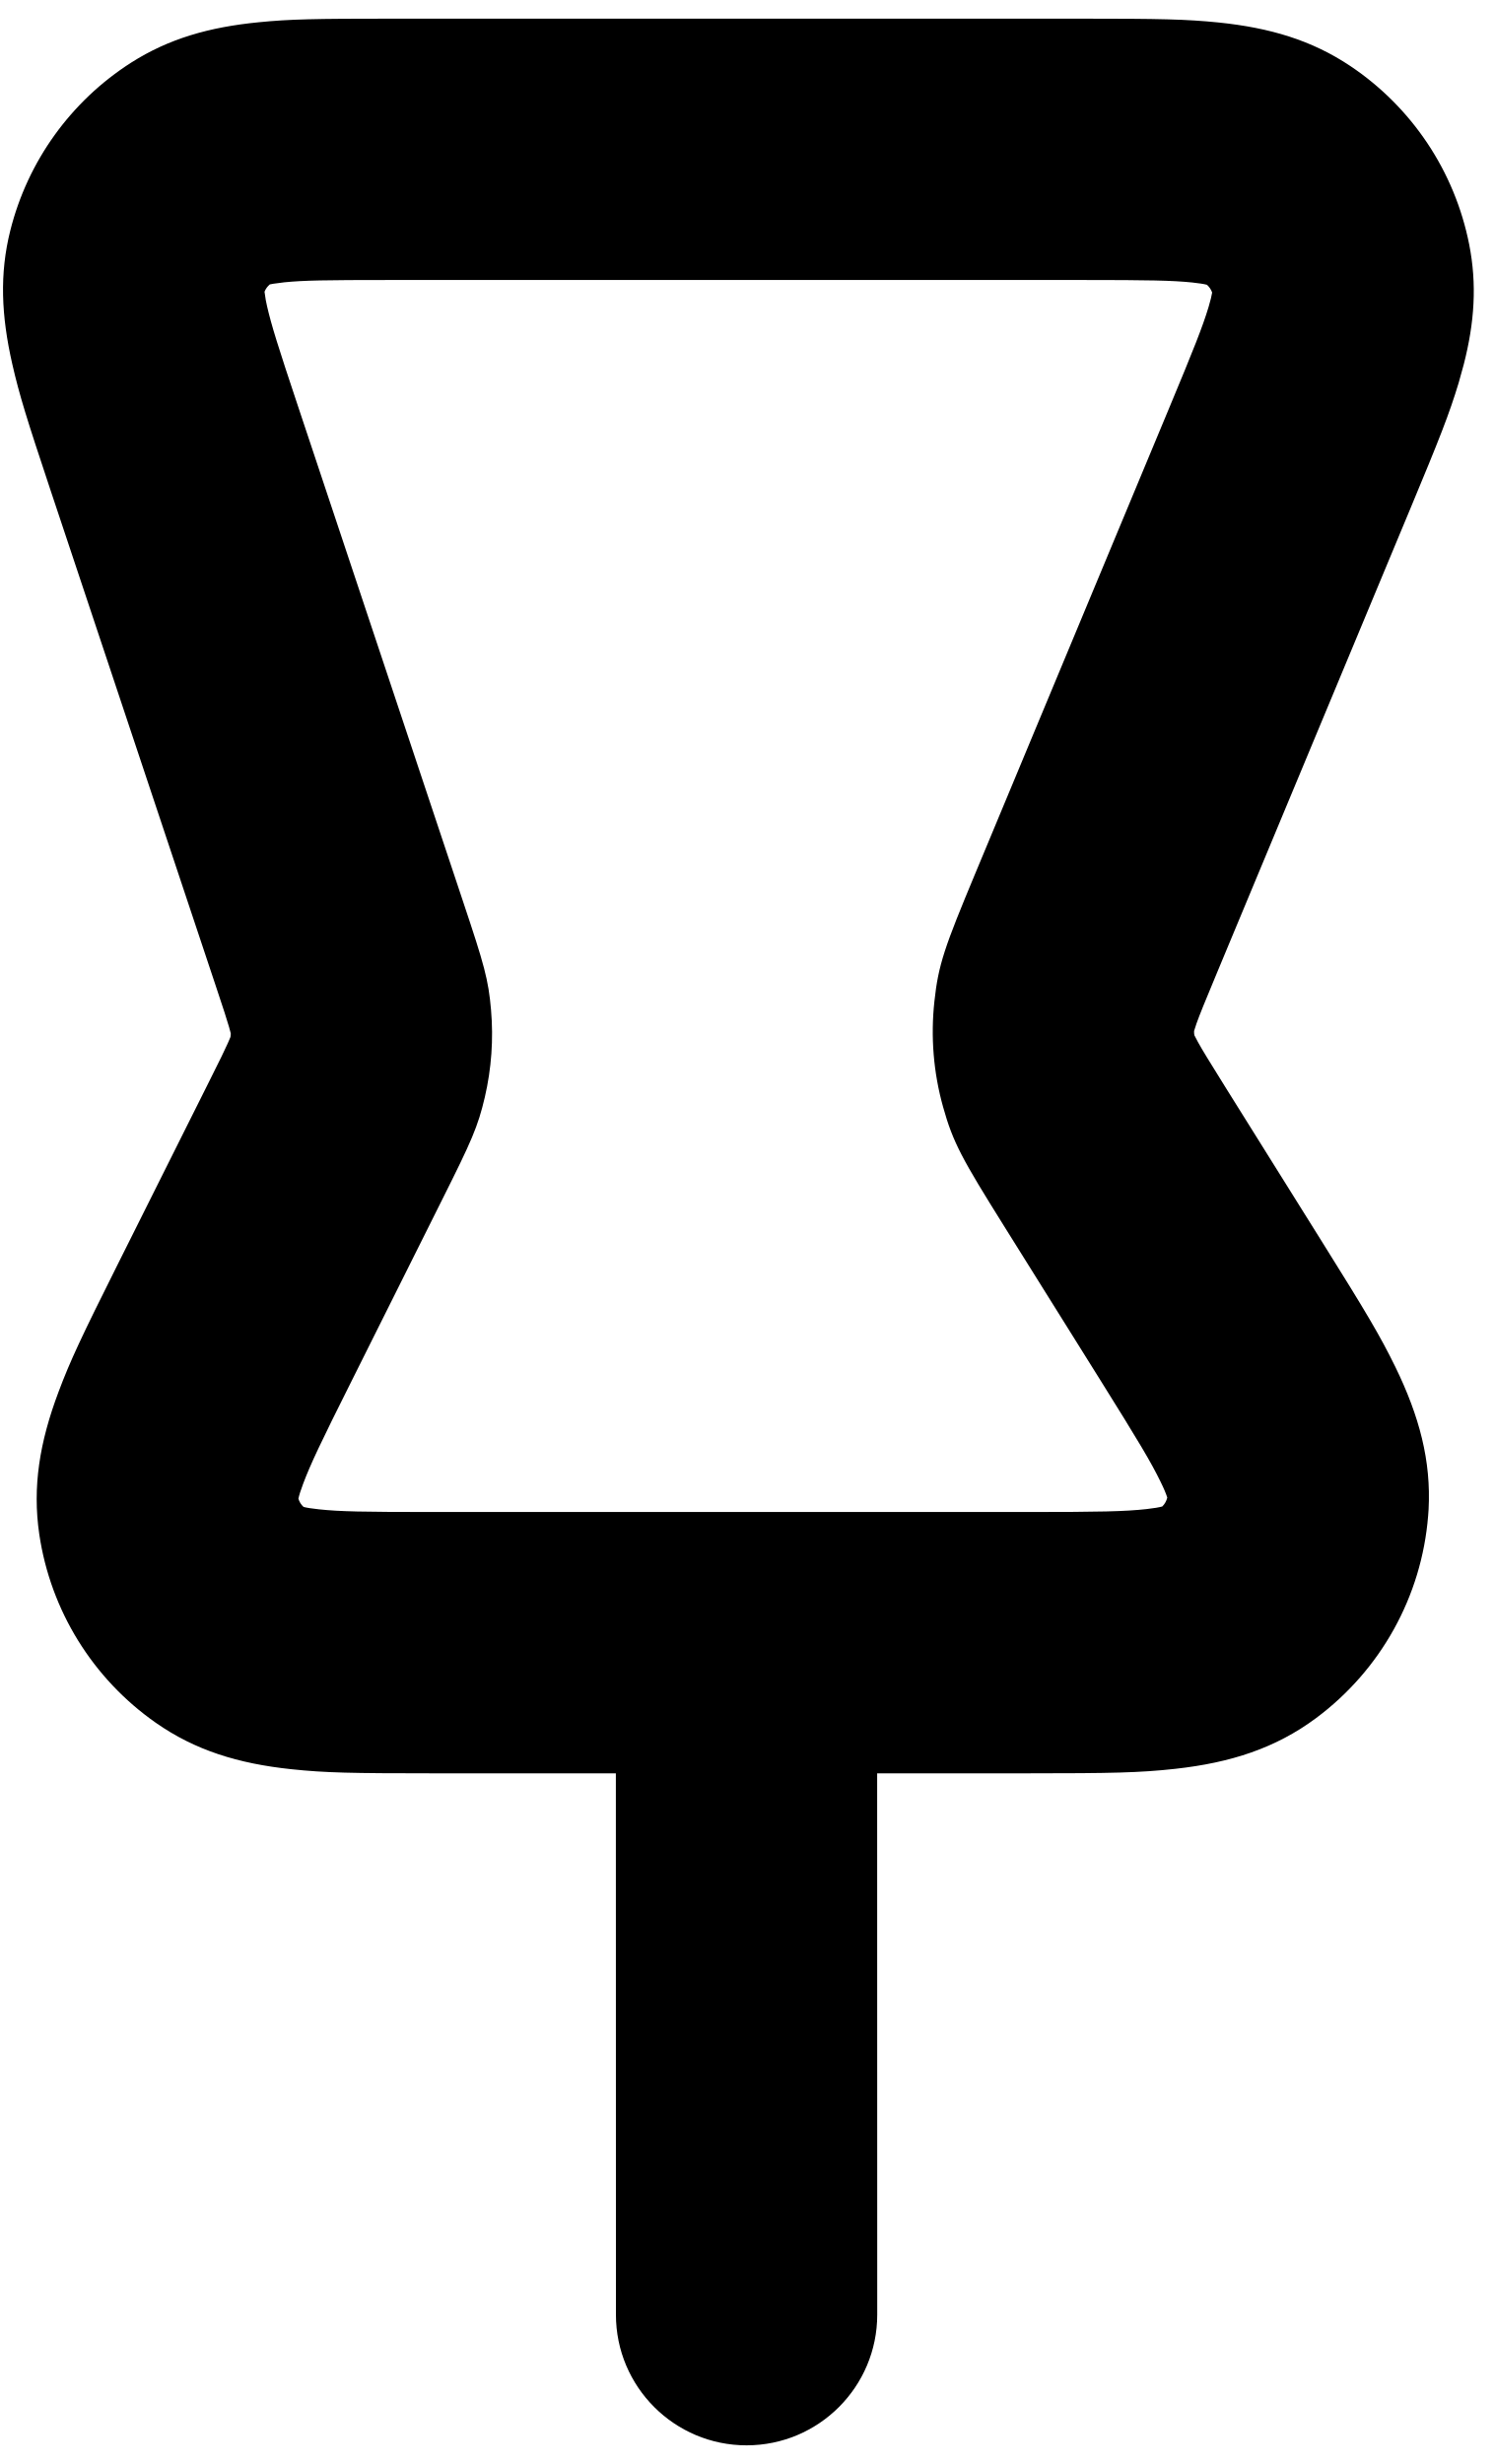
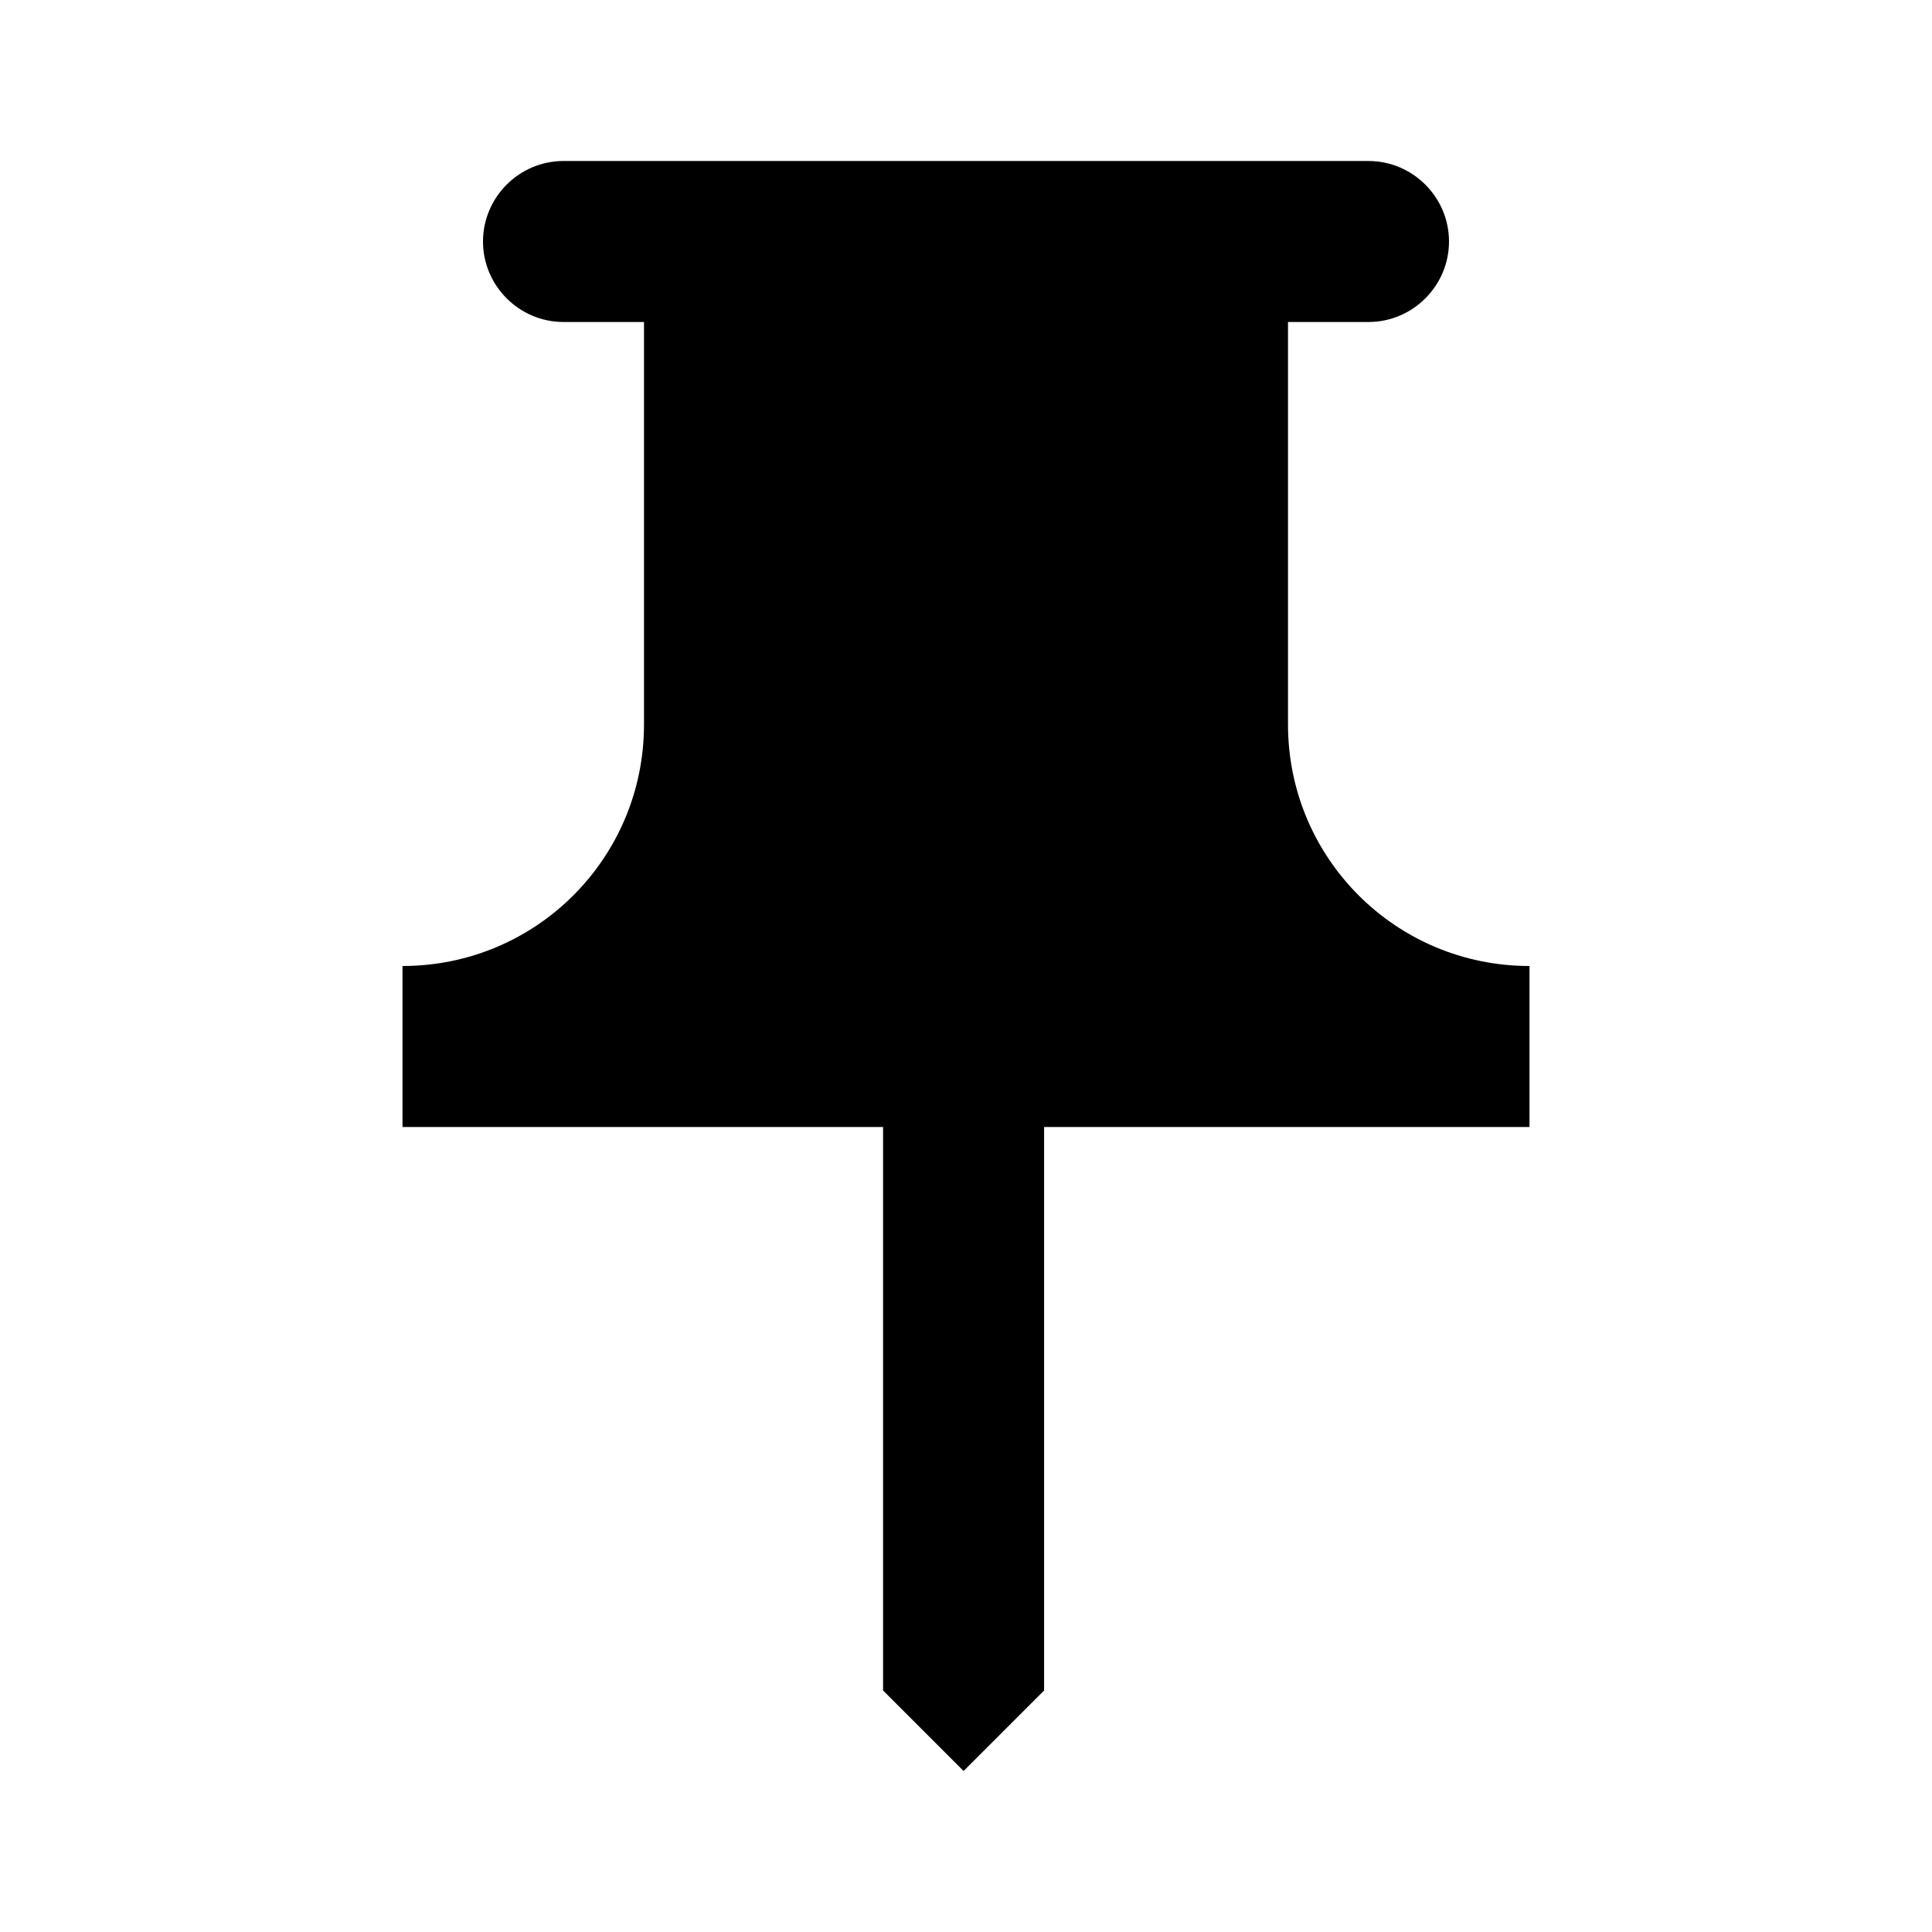
- <svg xmlns="http://www.w3.org/2000/svg" width="20px" height="33px" viewBox="0 0 20 33" version="1.1">
-   <g id="Page-1" stroke="none" stroke-width="1" fill="none" fill-rule="evenodd">
-     <g id="Frame-7" transform="translate(-119, -145)" fill="#000000" fill-rule="nonzero">
-       <path d="M138.606,149.881 L138.538,150.127 C138.411,150.547 138.283,150.871 137.884,151.828 L135.293,158.047 C135.127,158.446 135.072,158.581 135.027,158.706 C135.011,158.751 135,158.785 134.994,158.807 C134.993,158.827 134.994,158.846 134.998,158.865 C135.008,158.886 135.024,158.917 135.048,158.96 C135.112,159.075 135.189,159.2 135.417,159.566 L136.709,161.633 C137.294,162.568 137.485,162.888 137.69,163.307 C138.012,163.969 138.17,164.565 138.135,165.217 C138.134,165.245 138.132,165.273 138.129,165.3 C138.043,166.378 137.495,167.366 136.627,168.011 C136.087,168.412 135.486,168.608 134.739,168.69 C134.267,168.742 133.89,168.75 132.765,168.75 L130.749,168.75 L130.75,176 C130.75,176.966 129.966,177.75 129,177.75 C128.034,177.75 127.25,176.966 127.25,176 L127.249,168.75 L124.79,168.75 C123.716,168.75 123.355,168.743 122.904,168.695 C122.19,168.62 121.613,168.441 121.087,168.073 C120.242,167.482 119.677,166.569 119.526,165.548 C119.433,164.913 119.53,164.317 119.783,163.644 C119.942,163.219 120.097,162.893 120.577,161.933 L121.796,159.495 C121.955,159.177 122.008,159.069 122.052,158.97 C122.069,158.933 122.08,158.906 122.087,158.888 C122.09,158.872 122.091,158.856 122.091,158.84 C122.086,158.821 122.079,158.793 122.068,158.755 C122.038,158.65 122,158.535 121.888,158.198 L119.674,151.557 C119.359,150.611 119.259,150.29 119.165,149.878 C119.016,149.226 118.993,148.665 119.138,148.087 C119.371,147.158 119.951,146.353 120.758,145.838 C121.261,145.518 121.801,145.363 122.466,145.298 C122.887,145.256 123.223,145.25 124.221,145.25 L133.498,145.25 C134.535,145.25 134.884,145.257 135.321,145.301 C136.011,145.372 136.57,145.539 137.085,145.883 C137.913,146.437 138.486,147.297 138.679,148.274 C138.784,148.806 138.751,149.317 138.606,149.881 Z M122.543,148.907 L122.56,149.02 C122.565,149.045 122.571,149.071 122.577,149.101 C122.635,149.354 122.722,149.633 122.995,150.451 L125.208,157.091 C125.485,157.92 125.542,158.118 125.577,158.524 C125.611,158.916 125.583,159.311 125.494,159.694 C125.401,160.091 125.317,160.279 124.926,161.06 L123.708,163.498 C123.292,164.328 123.158,164.612 123.06,164.873 C123.026,164.963 123.006,165.028 122.997,165.071 C123.009,165.114 123.033,165.152 123.066,165.182 C123.108,165.193 123.175,165.204 123.271,165.214 C123.548,165.244 123.862,165.25 124.79,165.25 L132.765,165.25 C133.737,165.25 134.066,165.243 134.356,165.211 C134.455,165.2 134.525,165.188 134.568,165.176 C134.601,165.144 134.624,165.102 134.635,165.057 C134.62,165.01 134.592,164.939 134.544,164.843 C134.416,164.58 134.249,164.301 133.741,163.488 L132.449,161.421 C131.887,160.522 131.765,160.303 131.632,159.825 C131.503,159.365 131.464,158.884 131.516,158.409 C131.569,157.916 131.654,157.68 132.062,156.701 L134.653,150.482 C134.998,149.655 135.109,149.373 135.187,149.115 C135.214,149.025 135.229,148.961 135.236,148.918 C135.222,148.878 135.198,148.842 135.166,148.814 C135.125,148.803 135.059,148.793 134.966,148.783 C134.698,148.756 134.395,148.75 133.498,148.75 L124.221,148.75 C123.358,148.75 123.067,148.755 122.808,148.781 L122.662,148.8 C122.643,148.803 122.627,148.806 122.614,148.809 C122.582,148.836 122.558,148.869 122.543,148.907 Z" id="pin" />
-     </g>
-   </g>
+ <svg xmlns="http://www.w3.org/2000/svg" width="24px" height="24px" viewBox="0 0 24 24" version="1.1">
+   <path d="M16 9V4h1c.55 0 1-.45 1-1s-.45-1-1-1H7c-.55 0-1 .45-1 1s.45 1 1 1h1v5c0 1.66-1.34 3-3 3v2h5.97v7l1 1 1-1v-7H19v-2c-1.66 0-3-1.34-3-3z" fill="#000000" fill-rule="evenodd" />
</svg>
